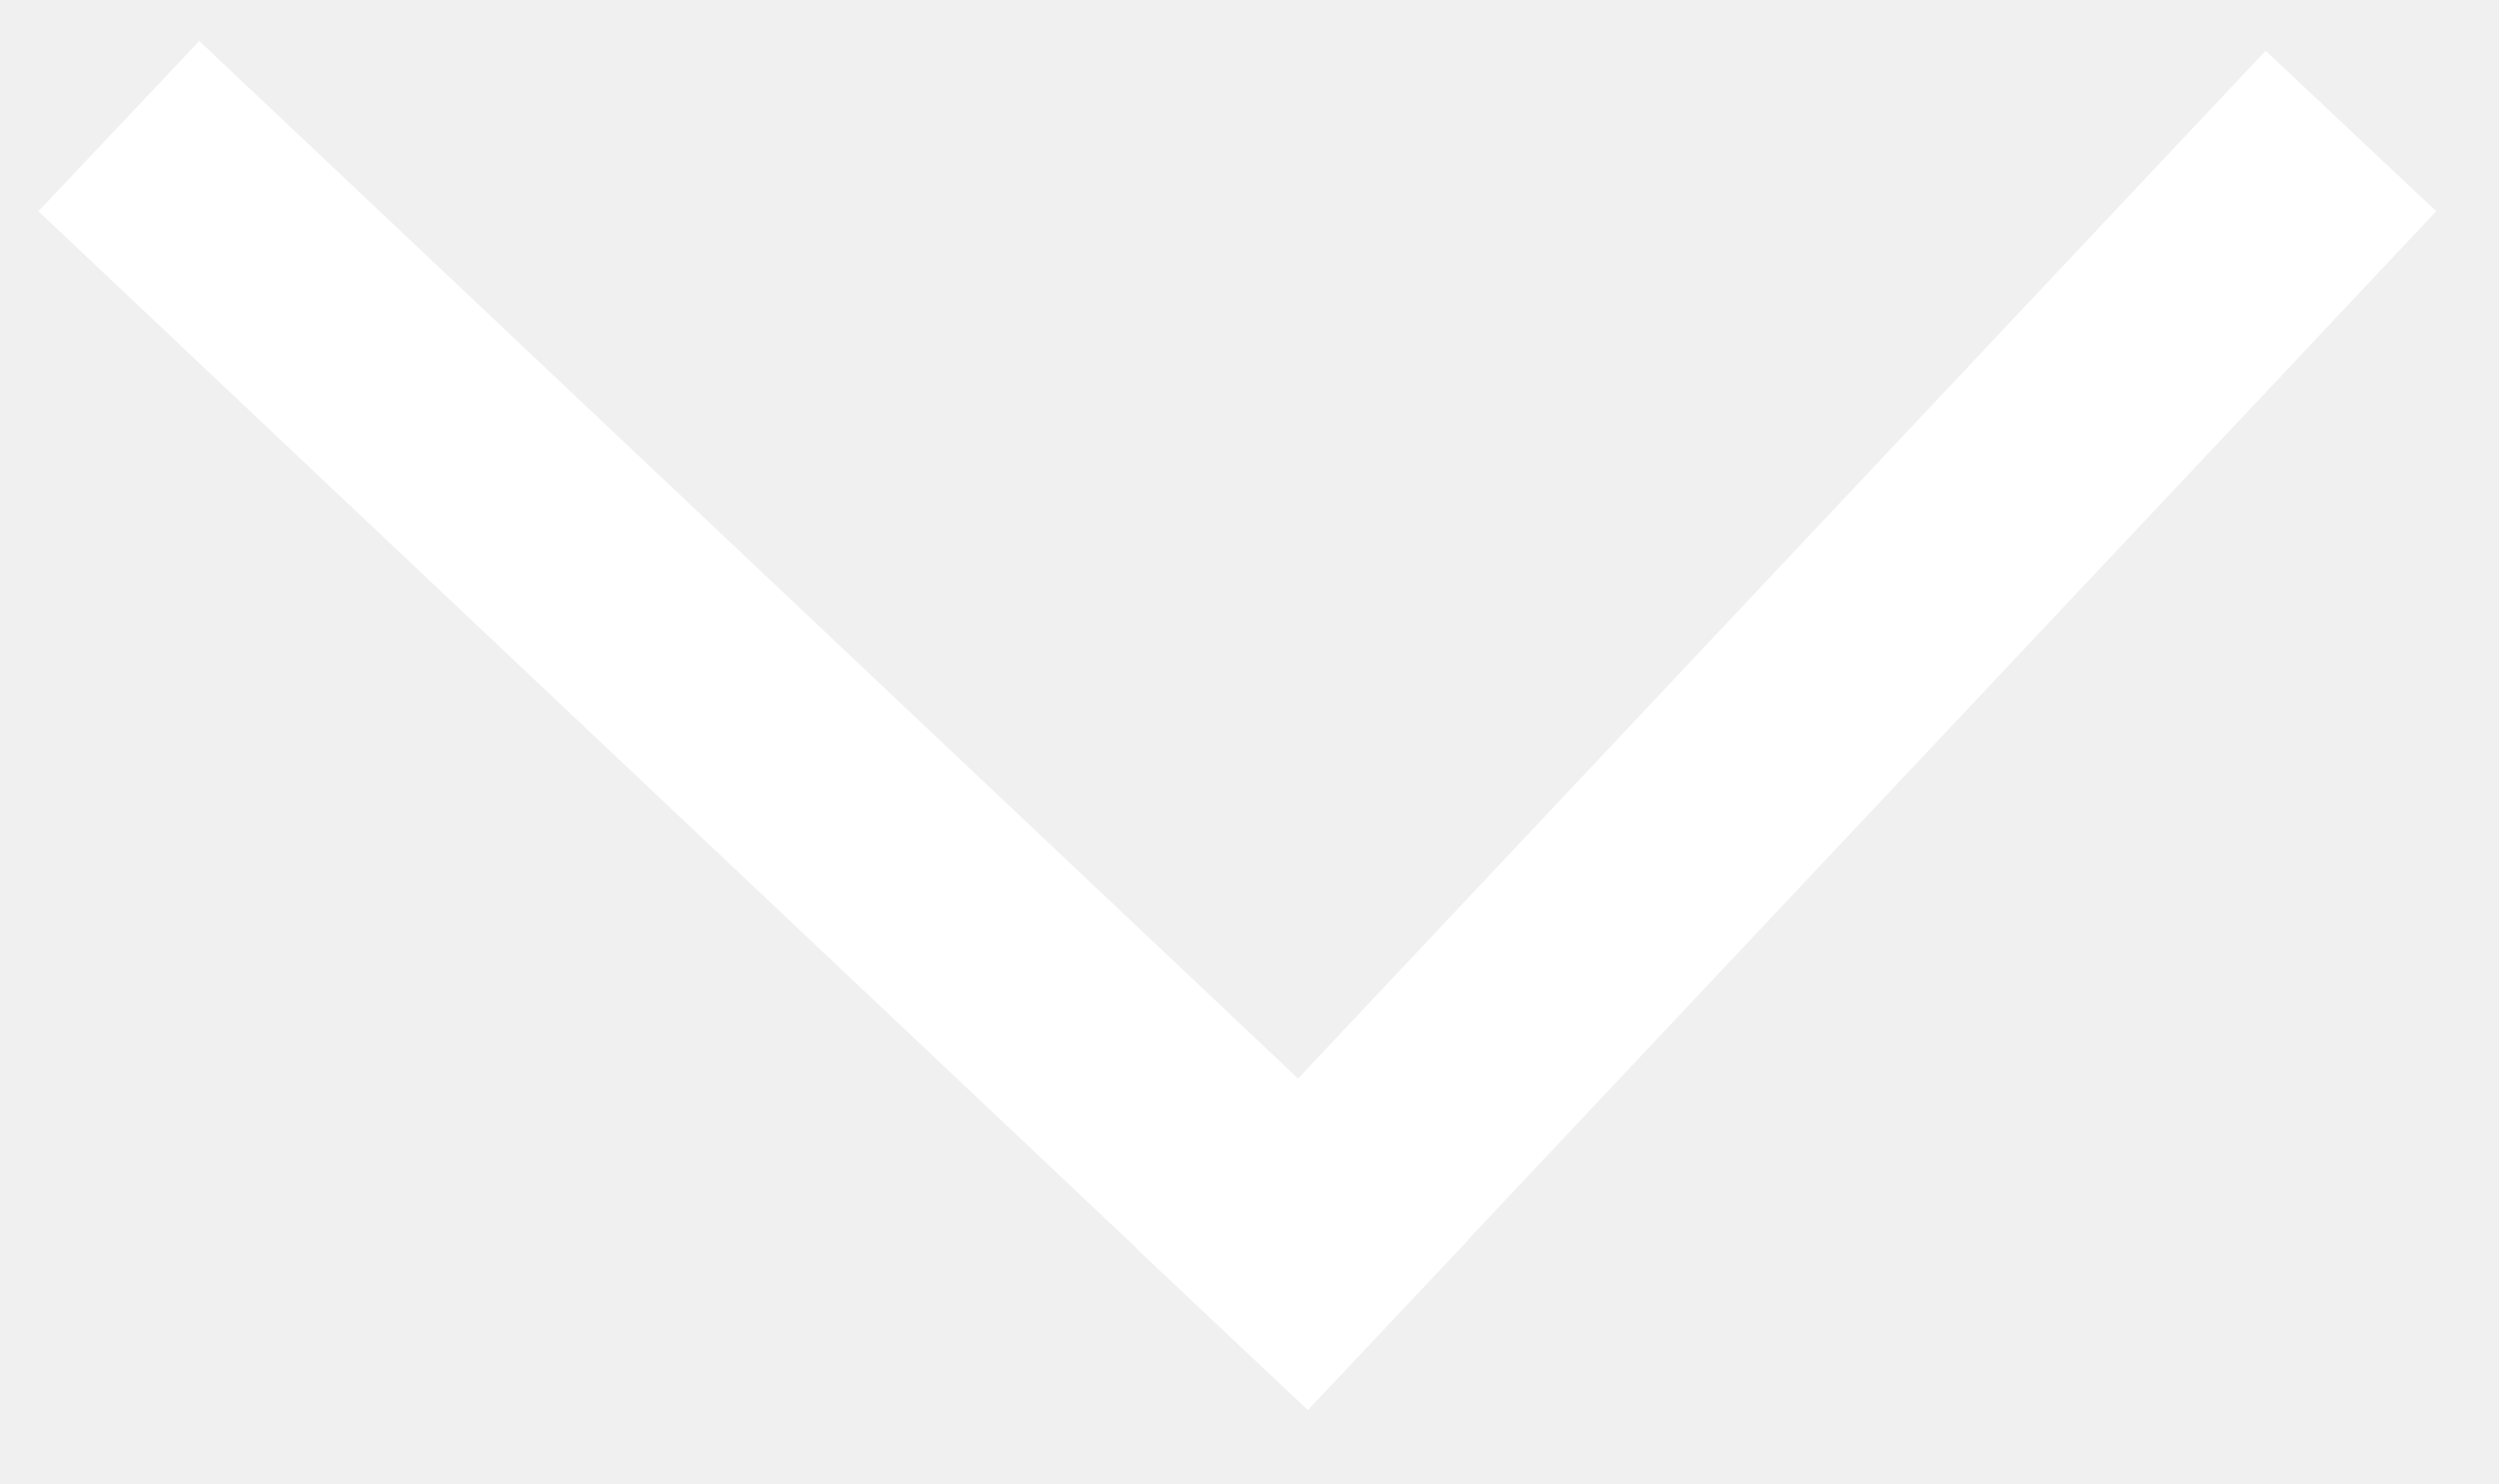
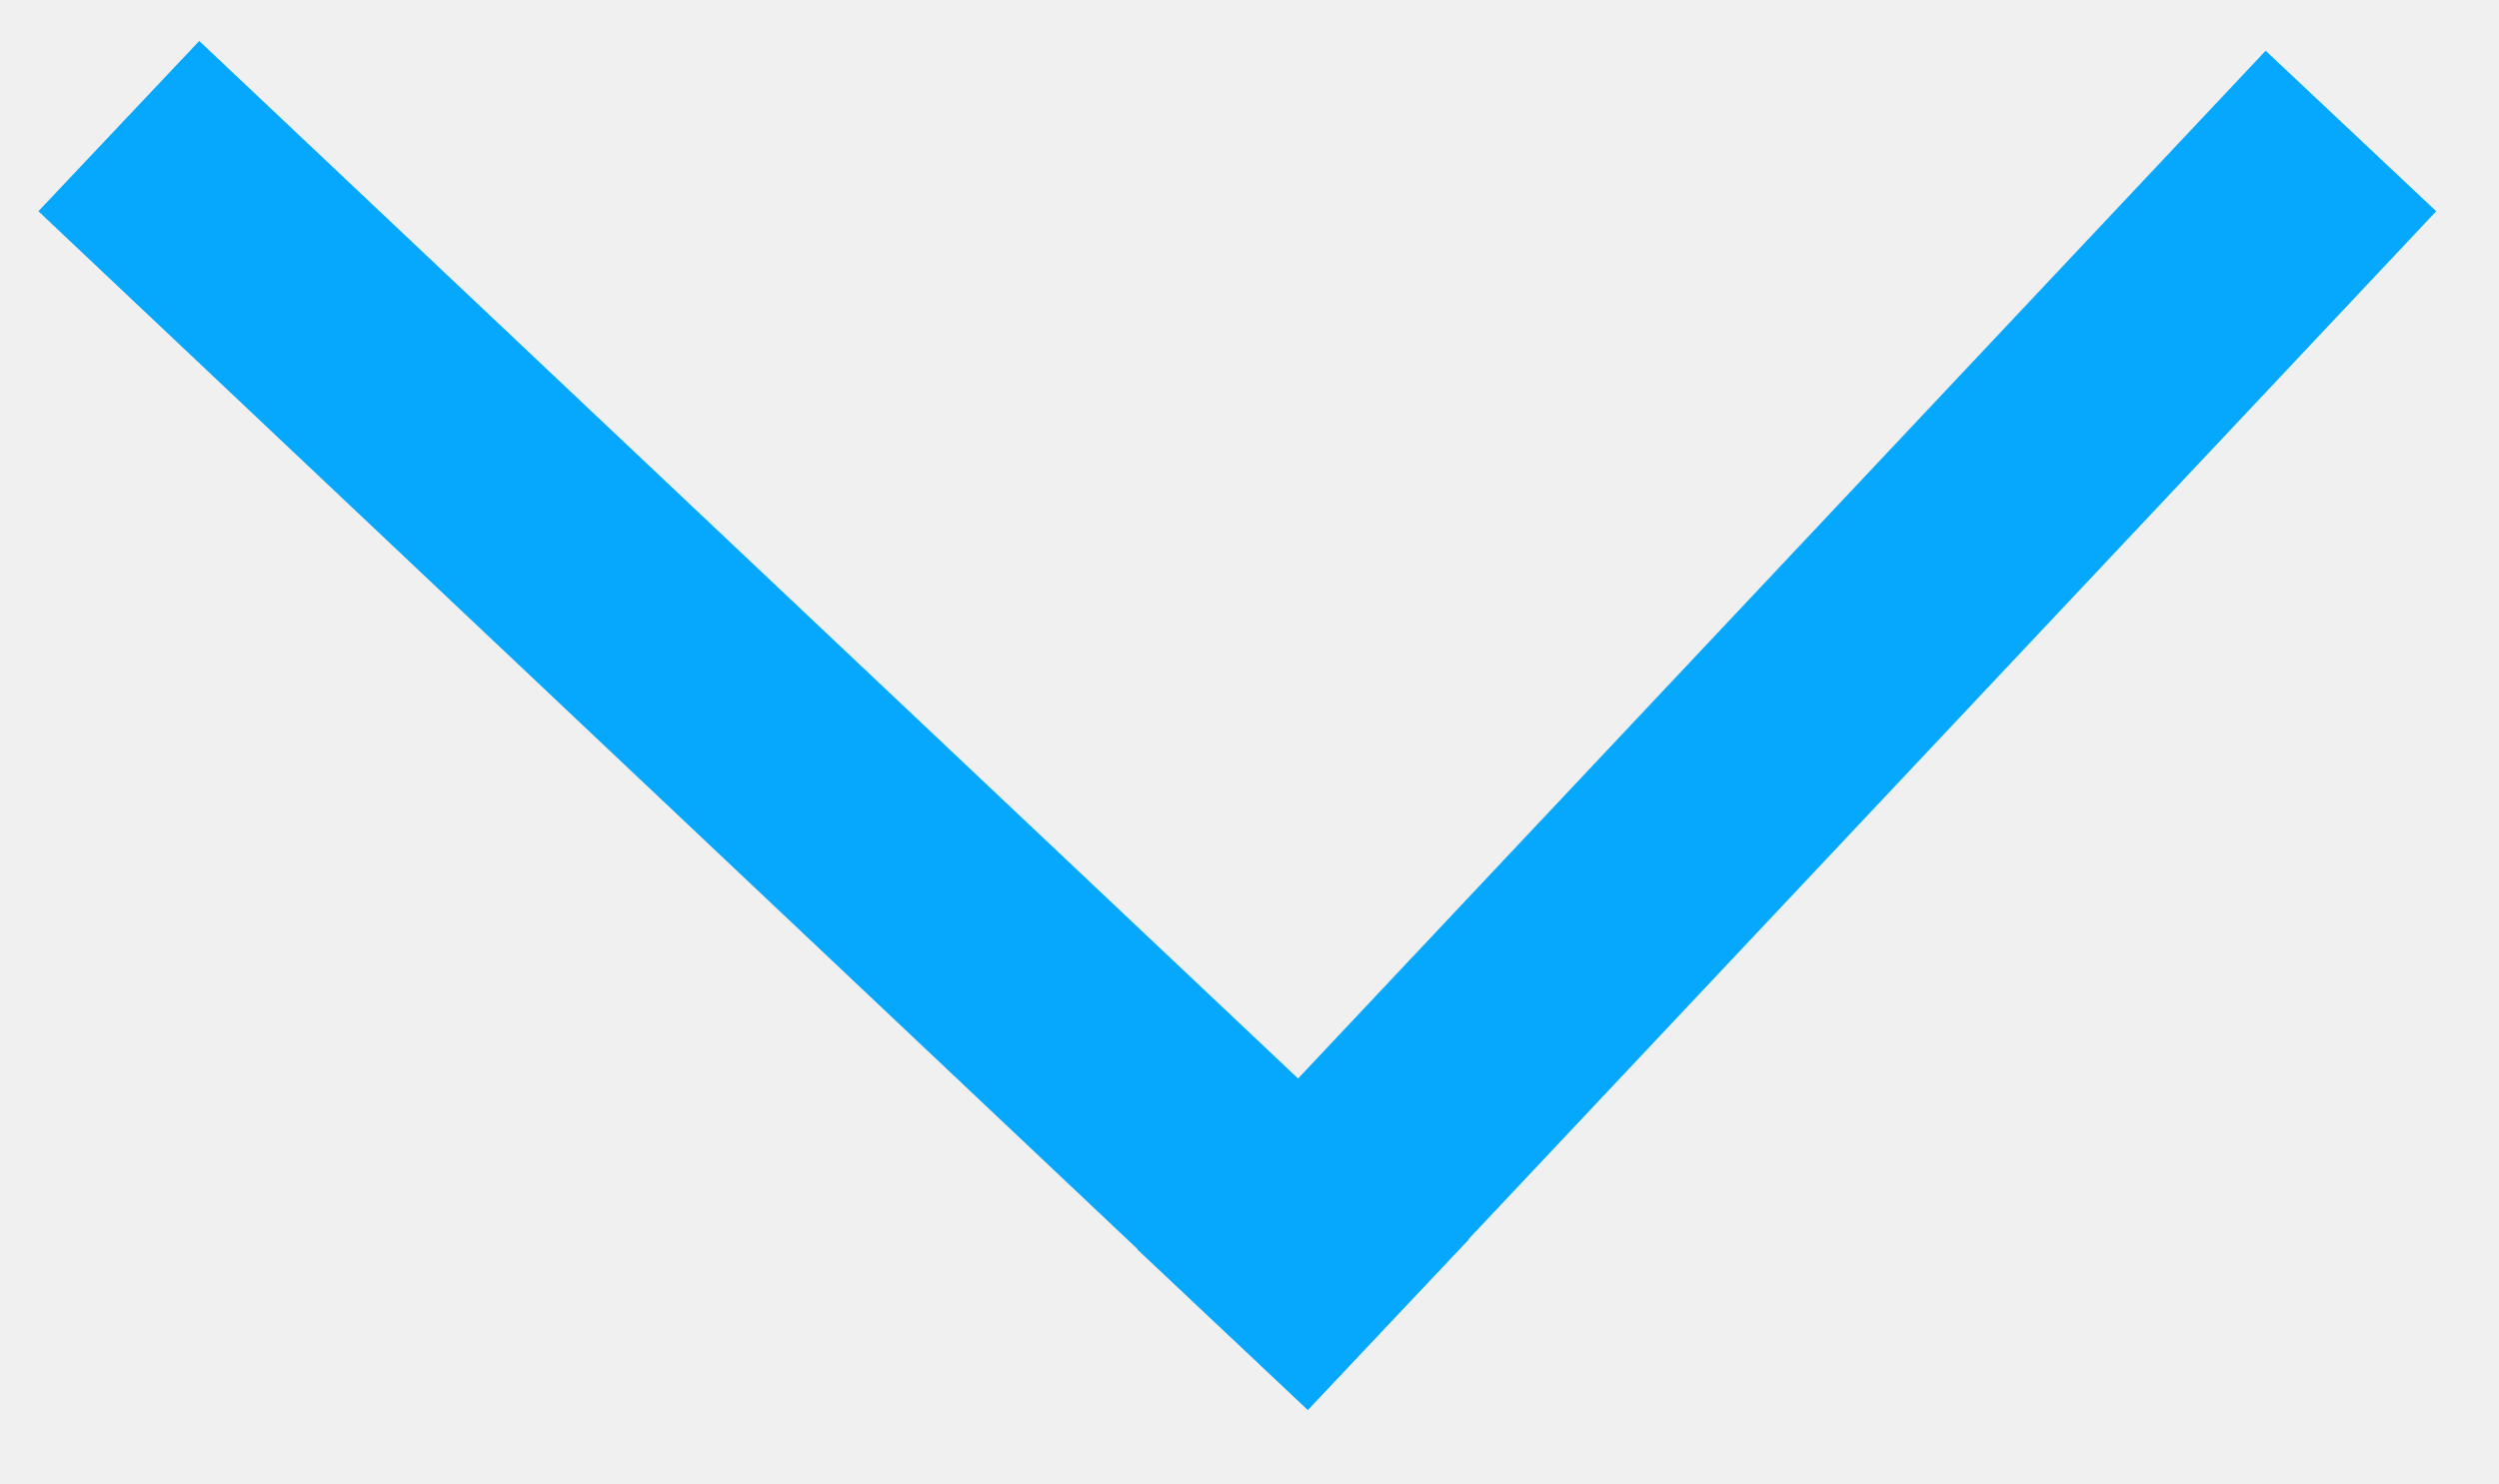
<svg xmlns="http://www.w3.org/2000/svg" width="32" height="19" viewBox="0 0 32 19" fill="none">
-   <line x1="2.612" y1="2.645" x2="16.686" y2="15.938" stroke="white" stroke-width="3" stroke-linecap="square" />
-   <line x1="16.683" y1="15.938" x2="29.076" y2="2.77" stroke="white" stroke-width="3" stroke-linecap="square" />
+   <line x1="2.612" y1="2.645" x2="16.686" y2="15.938" stroke="#06A8FE" stroke-width="3" stroke-linecap="square" />
+   <line x1="16.683" y1="15.938" x2="29.076" y2="2.77" stroke="#06A8FE" stroke-width="3" stroke-linecap="square" />
</svg>
